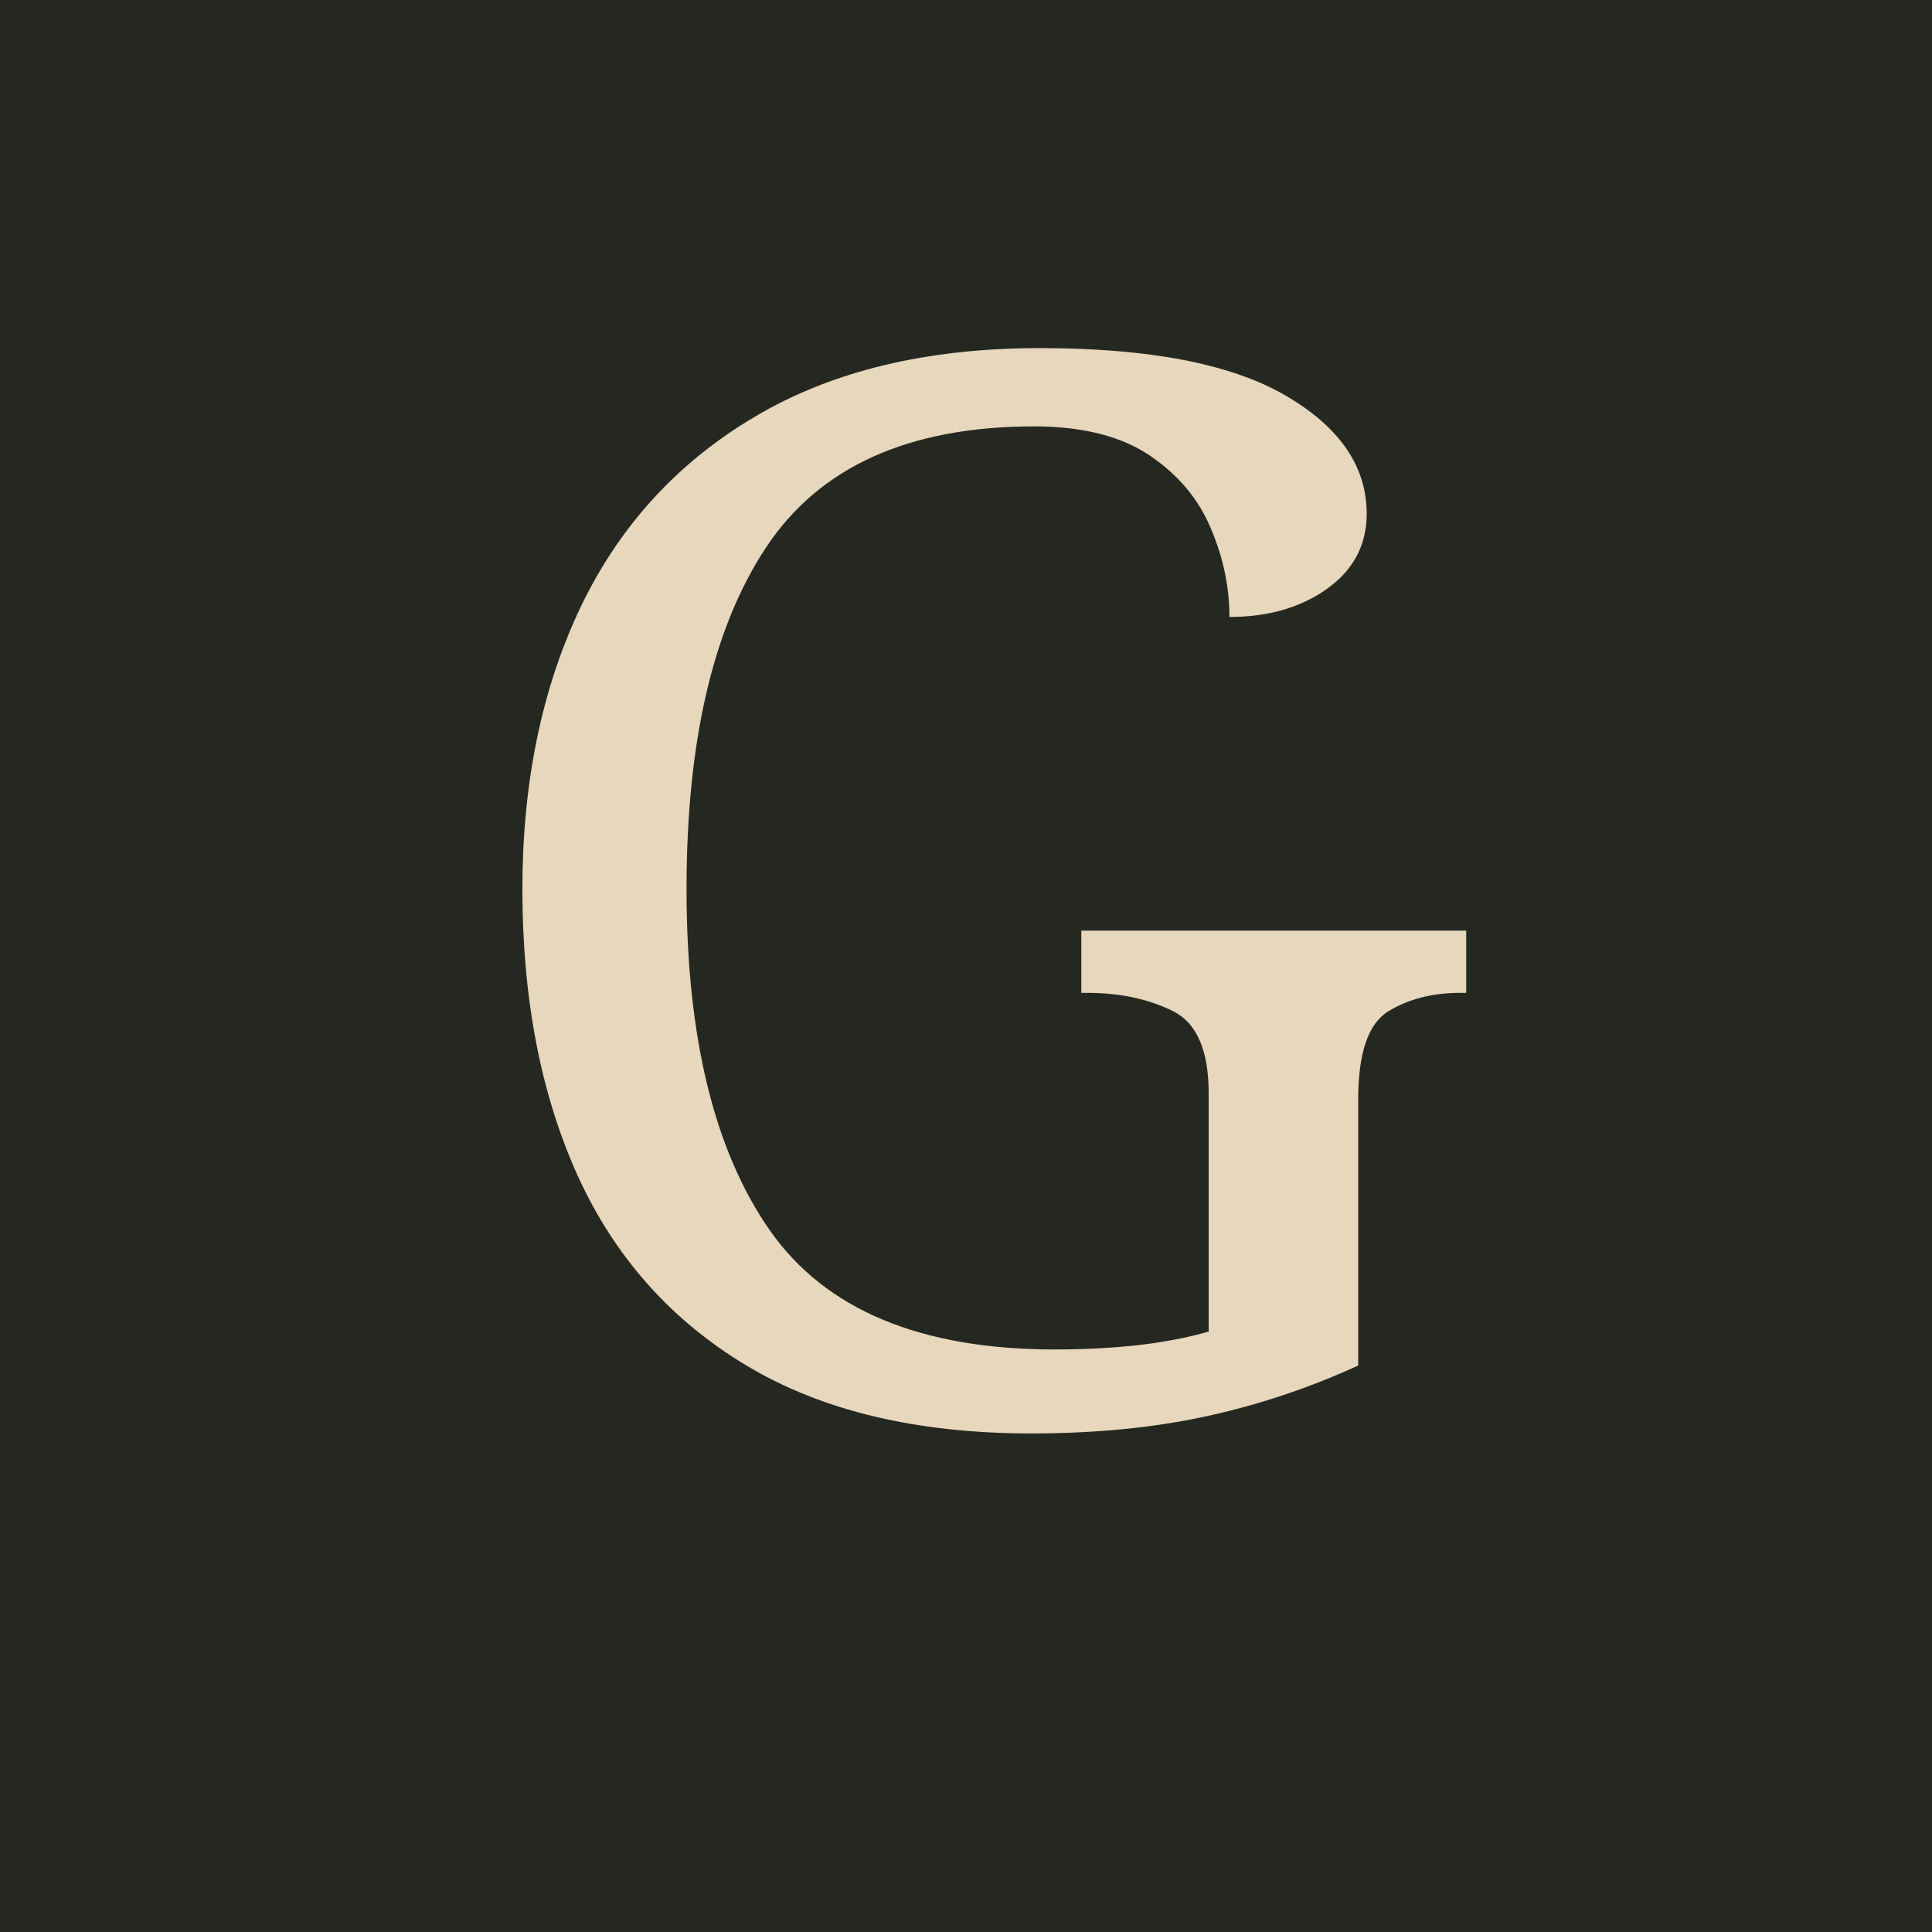
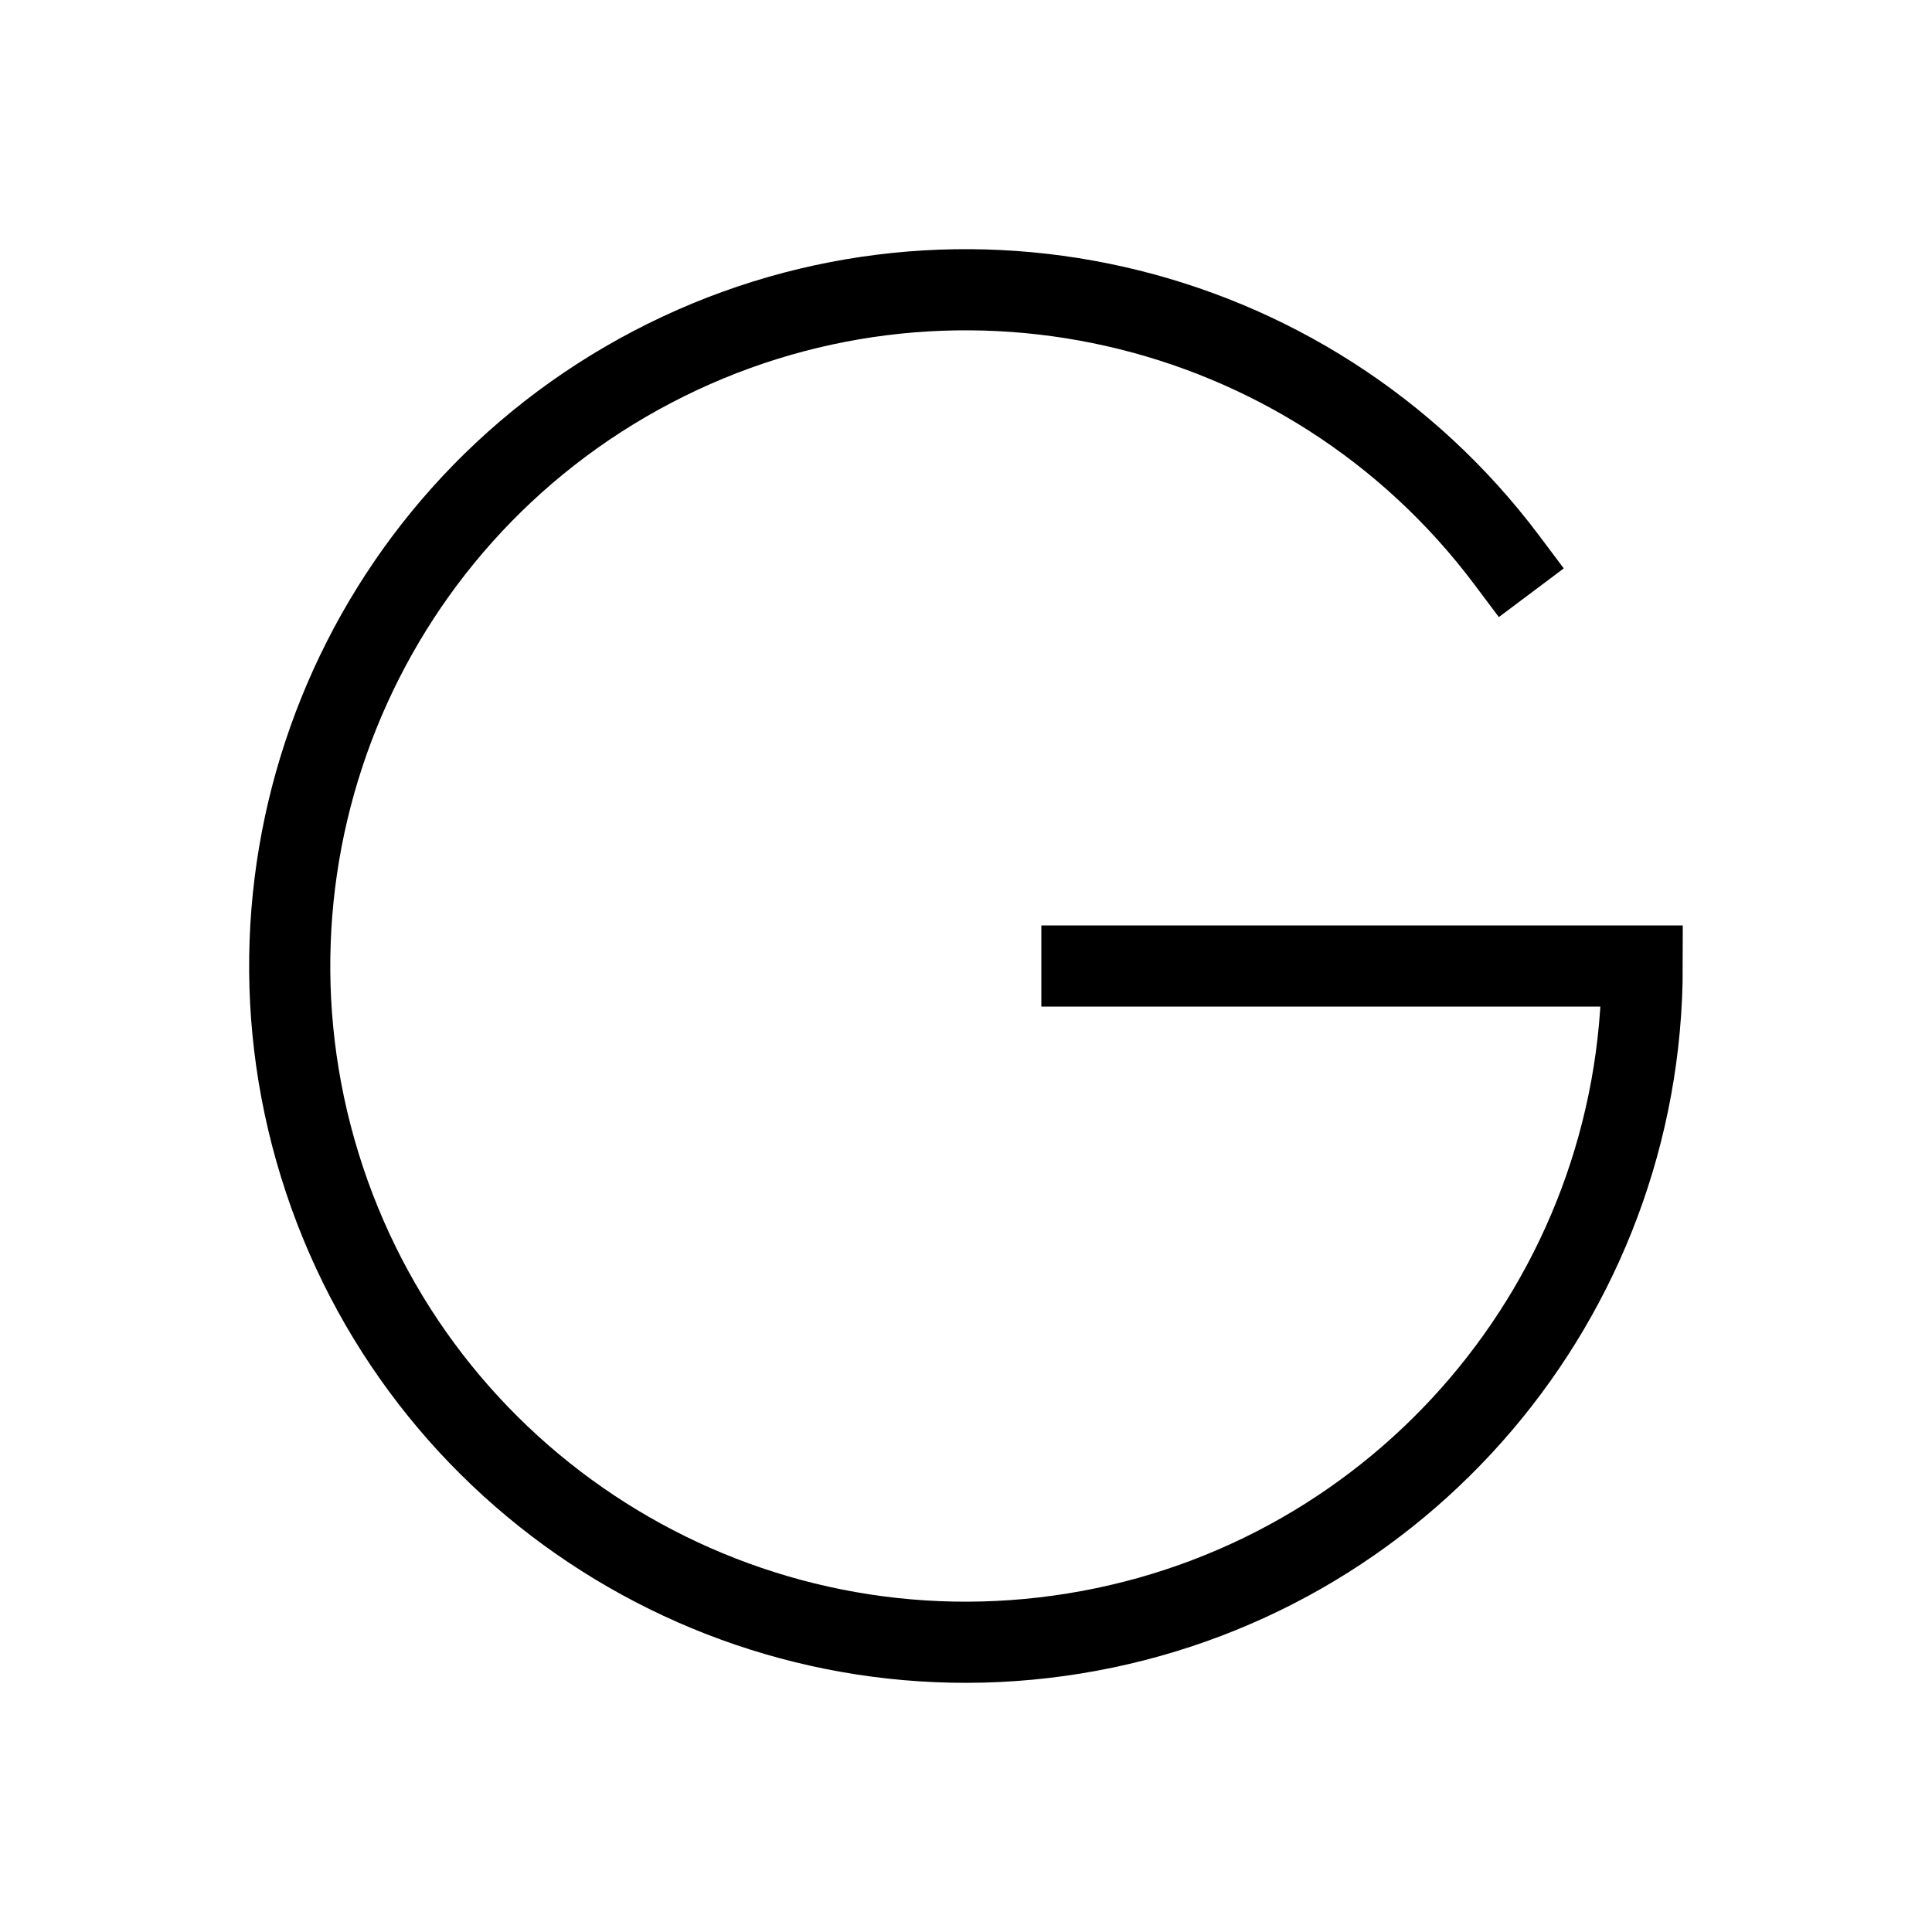
- <svg xmlns="http://www.w3.org/2000/svg" viewBox="0 0 64 64">
-   <rect width="64" height="64" fill="#252820" />
-   <text x="32" y="47" font-family="Georgia,serif" font-size="49" text-anchor="middle" fill="#e6d7bd">G</text>
+ <svg xmlns="http://www.w3.org/2000/svg" viewBox="0 0 100 100" role="img" aria-labelledby="groma-g-title groma-g-description">
+   <path d="M78 29A35 35 0 1 0 85 50H56" fill="none" stroke="currentColor" stroke-width="4.2" stroke-linecap="square" stroke-linejoin="miter" />
</svg>
